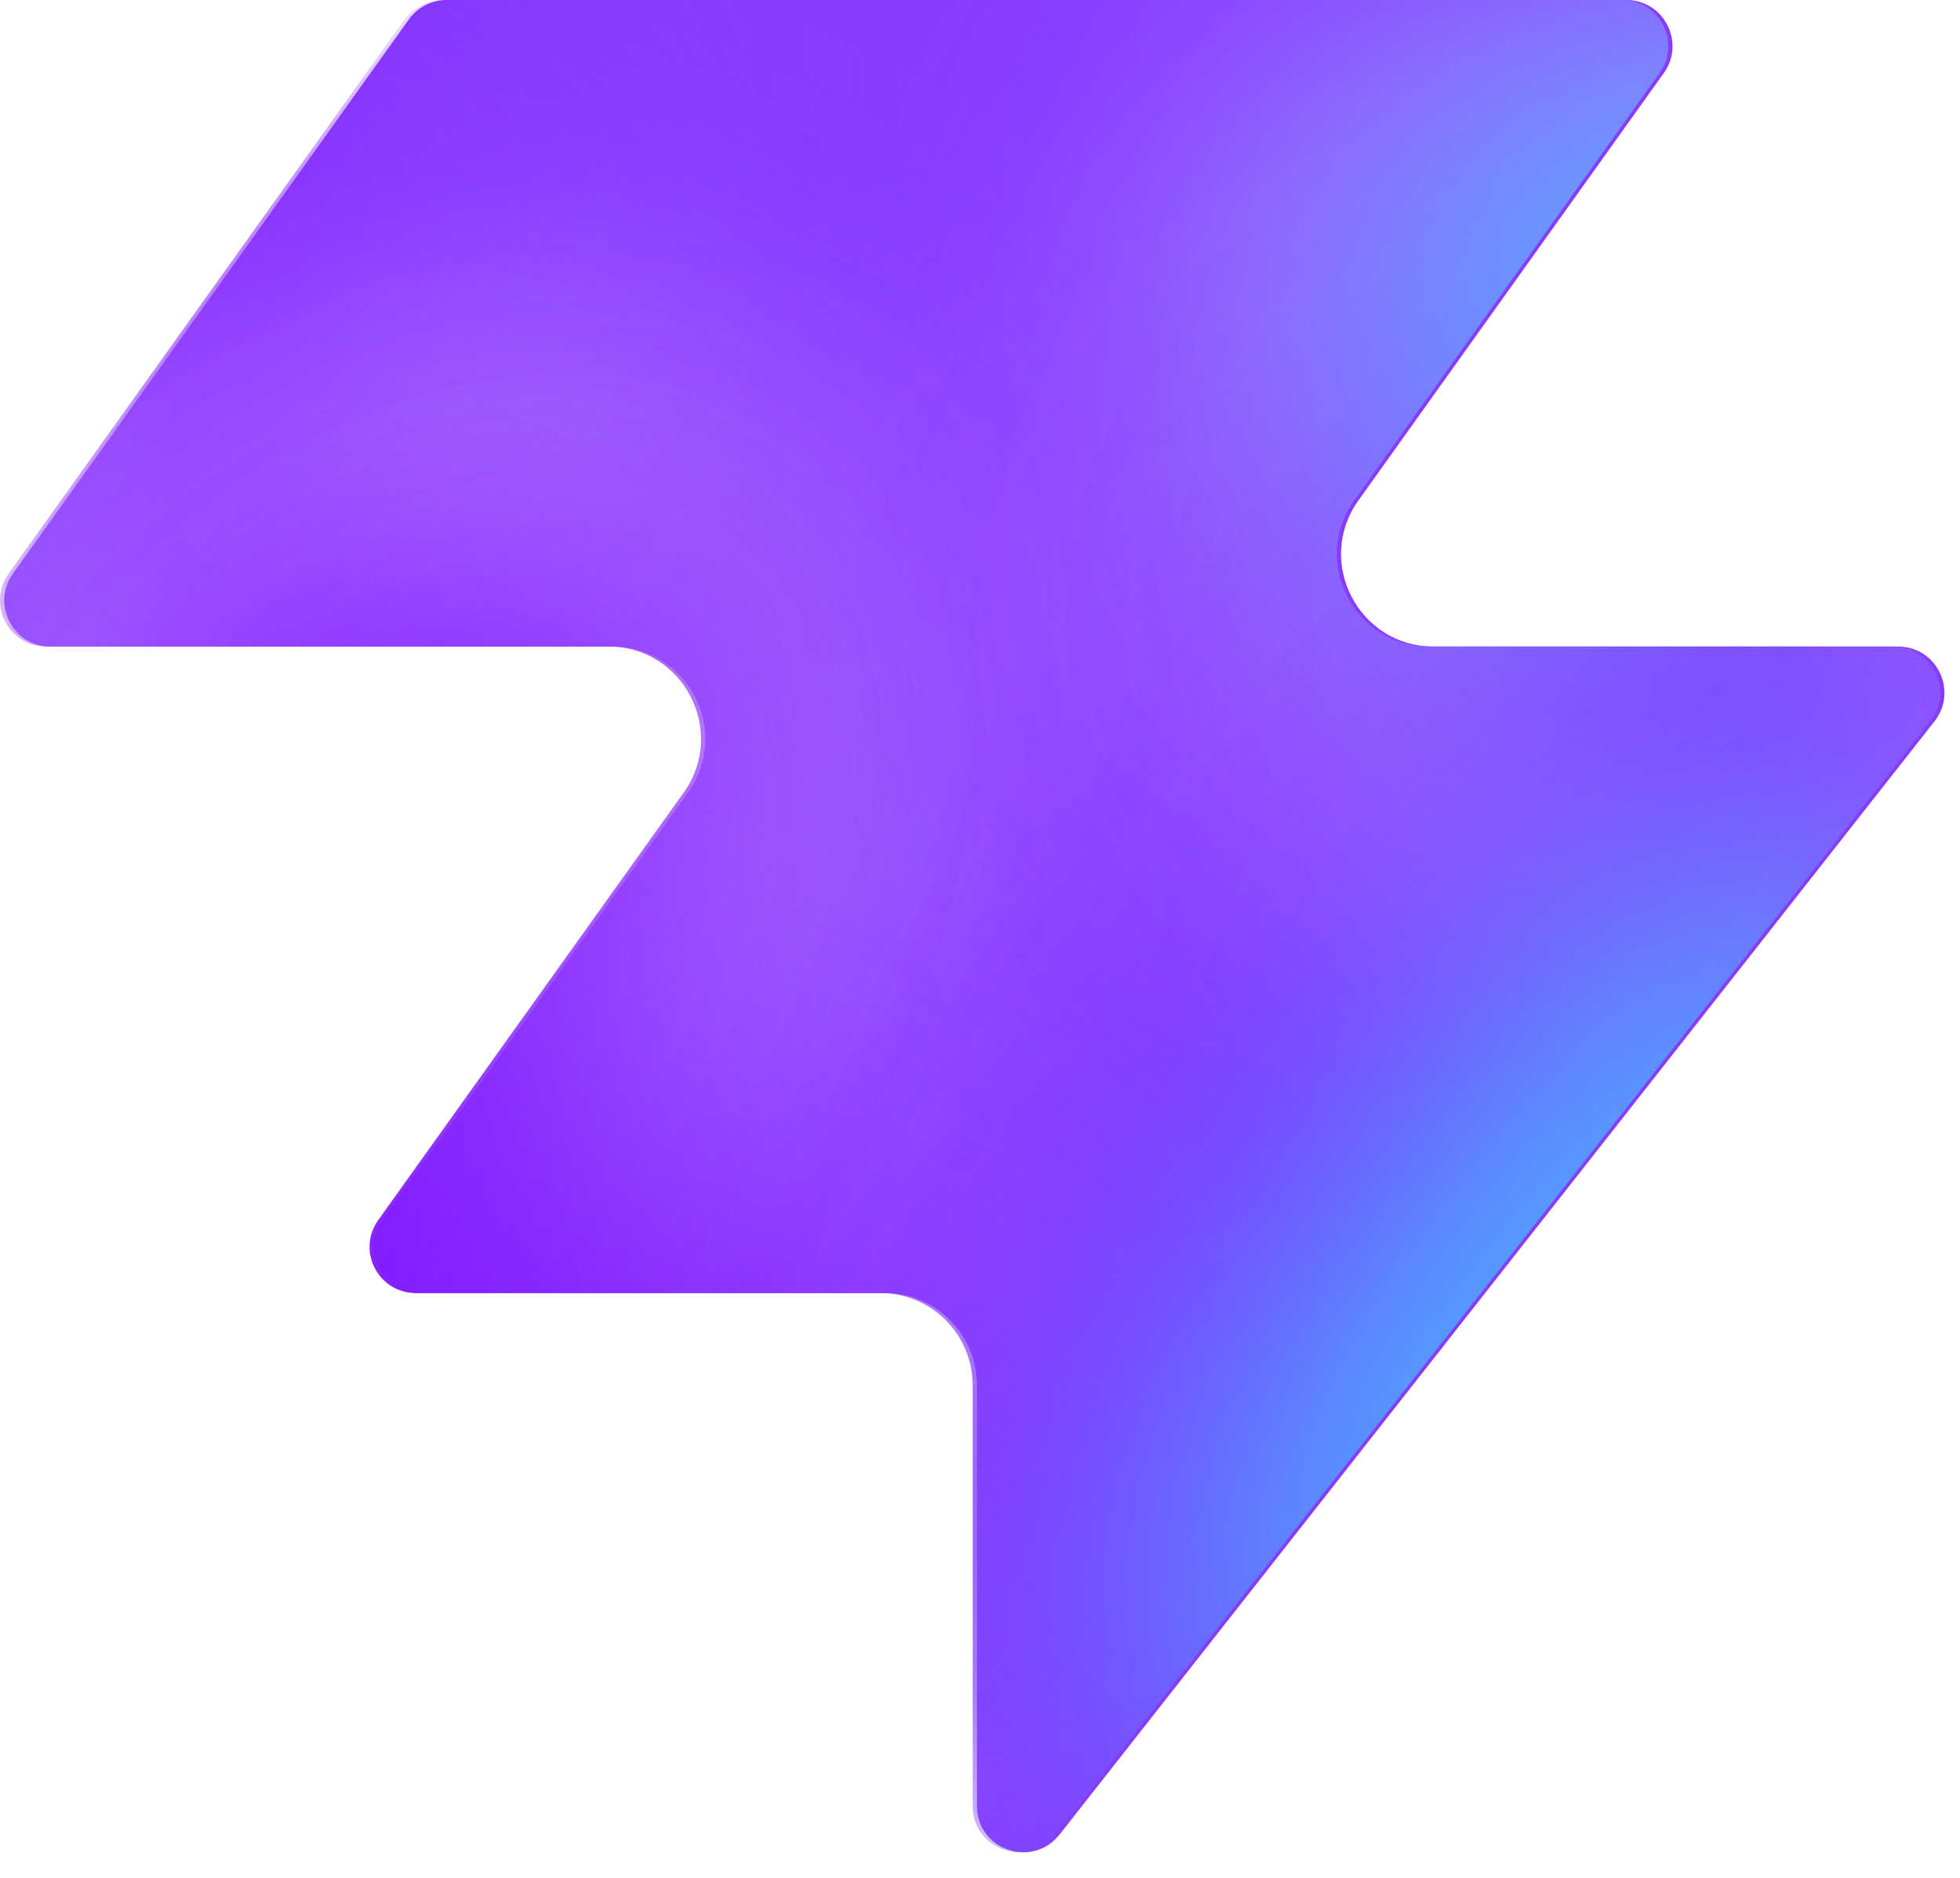
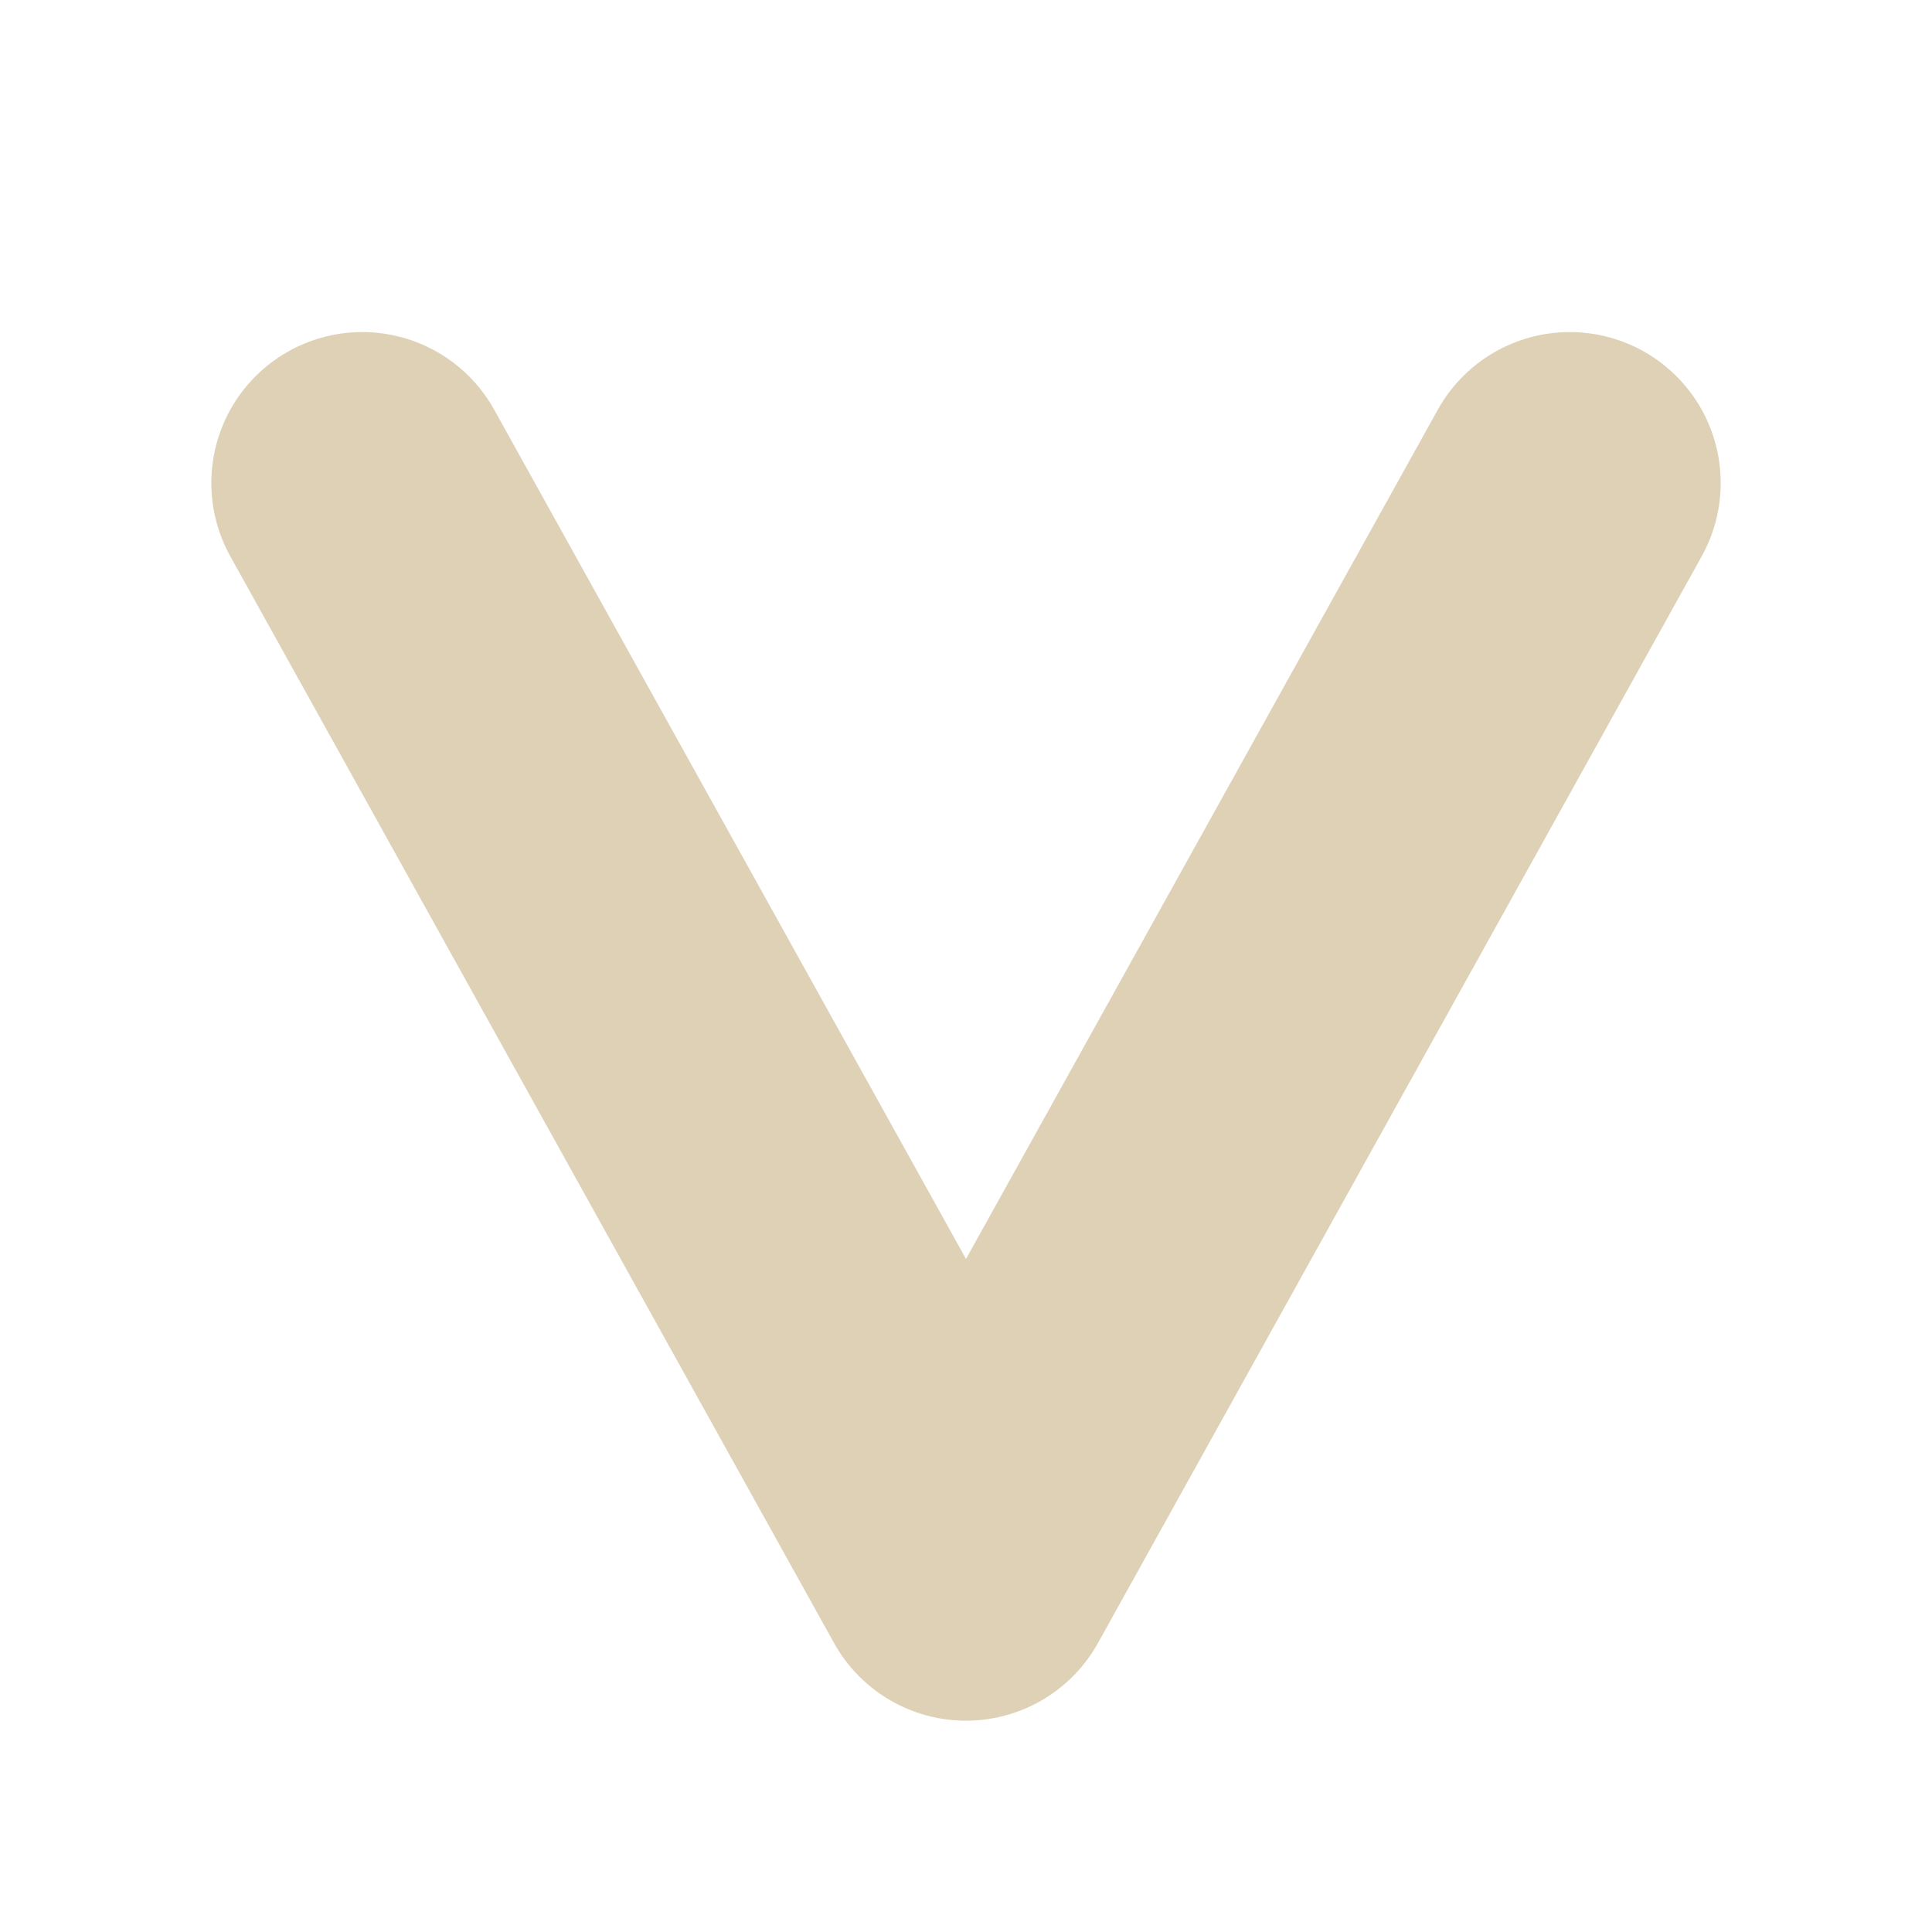
- <svg xmlns="http://www.w3.org/2000/svg" width="48" height="46" fill="none" viewBox="0 0 48 46">
-   <path fill="#863bff" d="M25.946 44.938c-.664.845-2.021.375-2.021-.698V33.937a2.26 2.26 0 0 0-2.262-2.262H10.287c-.92 0-1.456-1.04-.92-1.788l7.48-10.471c1.07-1.497 0-3.578-1.842-3.578H1.237c-.92 0-1.456-1.04-.92-1.788L10.013.474c.214-.297.556-.474.92-.474h28.894c.92 0 1.456 1.04.92 1.788l-7.48 10.471c-1.07 1.498 0 3.579 1.842 3.579h11.377c.943 0 1.473 1.088.89 1.83L25.947 44.94z" style="fill:#863bff;fill:color(display-p3 .525 .23 1);fill-opacity:1" />
-   <mask id="a" width="48" height="46" x="0" y="0" maskUnits="userSpaceOnUse" style="mask-type:alpha">
-     <path fill="#000" d="M25.842 44.938c-.664.844-2.021.375-2.021-.698V33.937a2.26 2.26 0 0 0-2.262-2.262H10.183c-.92 0-1.456-1.04-.92-1.788l7.48-10.471c1.07-1.498 0-3.579-1.842-3.579H1.133c-.92 0-1.456-1.04-.92-1.787L9.91.473c.214-.297.556-.474.92-.474h28.894c.92 0 1.456 1.04.92 1.788l-7.48 10.471c-1.07 1.498 0 3.578 1.842 3.578h11.377c.943 0 1.473 1.088.89 1.832L25.843 44.94z" style="fill:#000;fill-opacity:1" />
-   </mask>
-   <g mask="url(#a)">
-     <g filter="url(#b)">
-       <ellipse cx="5.508" cy="14.704" fill="#ede6ff" rx="5.508" ry="14.704" style="fill:#ede6ff;fill:color(display-p3 .927 .903 1);fill-opacity:1" transform="matrix(.00324 1 1 -.00324 -4.47 31.516)" />
-     </g>
-     <g filter="url(#c)">
-       <ellipse cx="10.399" cy="29.851" fill="#ede6ff" rx="10.399" ry="29.851" style="fill:#ede6ff;fill:color(display-p3 .927 .903 1);fill-opacity:1" transform="matrix(.00324 1 1 -.00324 -39.328 7.883)" />
-     </g>
-     <g filter="url(#d)">
-       <ellipse cx="5.508" cy="30.487" fill="#7e14ff" rx="5.508" ry="30.487" style="fill:#7e14ff;fill:color(display-p3 .492 .077 1);fill-opacity:1" transform="rotate(89.814 -25.913 -14.639)scale(1 -1)" />
-     </g>
-     <g filter="url(#e)">
-       <ellipse cx="5.508" cy="30.599" fill="#7e14ff" rx="5.508" ry="30.599" style="fill:#7e14ff;fill:color(display-p3 .492 .077 1);fill-opacity:1" transform="rotate(89.814 -32.644 -3.334)scale(1 -1)" />
-     </g>
-     <g filter="url(#f)">
-       <ellipse cx="5.508" cy="30.599" fill="#7e14ff" rx="5.508" ry="30.599" style="fill:#7e14ff;fill:color(display-p3 .492 .077 1);fill-opacity:1" transform="matrix(.00324 1 1 -.00324 -34.34 30.47)" />
-     </g>
-     <g filter="url(#g)">
-       <ellipse cx="14.072" cy="22.078" fill="#ede6ff" rx="14.072" ry="22.078" style="fill:#ede6ff;fill:color(display-p3 .927 .903 1);fill-opacity:1" transform="rotate(93.35 24.506 48.493)scale(-1 1)" />
-     </g>
-     <g filter="url(#h)">
-       <ellipse cx="3.47" cy="21.501" fill="#7e14ff" rx="3.47" ry="21.501" style="fill:#7e14ff;fill:color(display-p3 .492 .077 1);fill-opacity:1" transform="rotate(89.009 28.708 47.59)scale(-1 1)" />
-     </g>
-     <g filter="url(#i)">
-       <ellipse cx="3.47" cy="21.501" fill="#7e14ff" rx="3.47" ry="21.501" style="fill:#7e14ff;fill:color(display-p3 .492 .077 1);fill-opacity:1" transform="rotate(89.009 28.708 47.59)scale(-1 1)" />
-     </g>
-     <g filter="url(#j)">
-       <ellipse cx=".387" cy="8.972" fill="#7e14ff" rx="4.407" ry="29.108" style="fill:#7e14ff;fill:color(display-p3 .492 .077 1);fill-opacity:1" transform="rotate(39.51 .387 8.972)" />
-     </g>
-     <g filter="url(#k)">
-       <ellipse cx="47.523" cy="-6.092" fill="#7e14ff" rx="4.407" ry="29.108" style="fill:#7e14ff;fill:color(display-p3 .492 .077 1);fill-opacity:1" transform="rotate(37.892 47.523 -6.092)" />
-     </g>
-     <g filter="url(#l)">
-       <ellipse cx="41.412" cy="6.333" fill="#47bfff" rx="5.971" ry="9.665" style="fill:#47bfff;fill:color(display-p3 .28 .748 1);fill-opacity:1" transform="rotate(37.892 41.412 6.333)" />
-     </g>
-     <g filter="url(#m)">
-       <ellipse cx="-1.879" cy="38.332" fill="#7e14ff" rx="4.407" ry="29.108" style="fill:#7e14ff;fill:color(display-p3 .492 .077 1);fill-opacity:1" transform="rotate(37.892 -1.88 38.332)" />
-     </g>
-     <g filter="url(#n)">
-       <ellipse cx="-1.879" cy="38.332" fill="#7e14ff" rx="4.407" ry="29.108" style="fill:#7e14ff;fill:color(display-p3 .492 .077 1);fill-opacity:1" transform="rotate(37.892 -1.88 38.332)" />
-     </g>
-     <g filter="url(#o)">
-       <ellipse cx="35.651" cy="29.907" fill="#7e14ff" rx="4.407" ry="29.108" style="fill:#7e14ff;fill:color(display-p3 .492 .077 1);fill-opacity:1" transform="rotate(37.892 35.651 29.907)" />
-     </g>
-     <g filter="url(#p)">
-       <ellipse cx="38.418" cy="32.4" fill="#47bfff" rx="5.971" ry="15.297" style="fill:#47bfff;fill:color(display-p3 .28 .748 1);fill-opacity:1" transform="rotate(37.892 38.418 32.4)" />
-     </g>
-   </g>
-   <defs>
-     <filter id="b" width="60.045" height="41.654" x="-19.77" y="16.149" color-interpolation-filters="sRGB" filterUnits="userSpaceOnUse">
-       <feFlood flood-opacity="0" result="BackgroundImageFix" />
-       <feBlend in="SourceGraphic" in2="BackgroundImageFix" result="shape" />
-       <feGaussianBlur result="effect1_foregroundBlur_2002_17158" stdDeviation="7.659" />
-     </filter>
-     <filter id="c" width="90.34" height="51.437" x="-54.613" y="-7.533" color-interpolation-filters="sRGB" filterUnits="userSpaceOnUse">
-       <feFlood flood-opacity="0" result="BackgroundImageFix" />
-       <feBlend in="SourceGraphic" in2="BackgroundImageFix" result="shape" />
-       <feGaussianBlur result="effect1_foregroundBlur_2002_17158" stdDeviation="7.659" />
-     </filter>
-     <filter id="d" width="79.355" height="29.4" x="-49.64" y="2.03" color-interpolation-filters="sRGB" filterUnits="userSpaceOnUse">
-       <feFlood flood-opacity="0" result="BackgroundImageFix" />
-       <feBlend in="SourceGraphic" in2="BackgroundImageFix" result="shape" />
-       <feGaussianBlur result="effect1_foregroundBlur_2002_17158" stdDeviation="4.596" />
-     </filter>
-     <filter id="e" width="79.579" height="29.4" x="-45.045" y="20.029" color-interpolation-filters="sRGB" filterUnits="userSpaceOnUse">
-       <feFlood flood-opacity="0" result="BackgroundImageFix" />
-       <feBlend in="SourceGraphic" in2="BackgroundImageFix" result="shape" />
-       <feGaussianBlur result="effect1_foregroundBlur_2002_17158" stdDeviation="4.596" />
-     </filter>
-     <filter id="f" width="79.579" height="29.4" x="-43.513" y="21.178" color-interpolation-filters="sRGB" filterUnits="userSpaceOnUse">
-       <feFlood flood-opacity="0" result="BackgroundImageFix" />
-       <feBlend in="SourceGraphic" in2="BackgroundImageFix" result="shape" />
-       <feGaussianBlur result="effect1_foregroundBlur_2002_17158" stdDeviation="4.596" />
-     </filter>
-     <filter id="g" width="74.749" height="58.852" x="15.756" y="-17.901" color-interpolation-filters="sRGB" filterUnits="userSpaceOnUse">
-       <feFlood flood-opacity="0" result="BackgroundImageFix" />
-       <feBlend in="SourceGraphic" in2="BackgroundImageFix" result="shape" />
-       <feGaussianBlur result="effect1_foregroundBlur_2002_17158" stdDeviation="7.659" />
-     </filter>
-     <filter id="h" width="61.377" height="25.362" x="23.548" y="2.284" color-interpolation-filters="sRGB" filterUnits="userSpaceOnUse">
-       <feFlood flood-opacity="0" result="BackgroundImageFix" />
-       <feBlend in="SourceGraphic" in2="BackgroundImageFix" result="shape" />
-       <feGaussianBlur result="effect1_foregroundBlur_2002_17158" stdDeviation="4.596" />
-     </filter>
-     <filter id="i" width="61.377" height="25.362" x="23.548" y="2.284" color-interpolation-filters="sRGB" filterUnits="userSpaceOnUse">
-       <feFlood flood-opacity="0" result="BackgroundImageFix" />
-       <feBlend in="SourceGraphic" in2="BackgroundImageFix" result="shape" />
-       <feGaussianBlur result="effect1_foregroundBlur_2002_17158" stdDeviation="4.596" />
-     </filter>
-     <filter id="j" width="56.045" height="63.649" x="-27.636" y="-22.853" color-interpolation-filters="sRGB" filterUnits="userSpaceOnUse">
-       <feFlood flood-opacity="0" result="BackgroundImageFix" />
-       <feBlend in="SourceGraphic" in2="BackgroundImageFix" result="shape" />
-       <feGaussianBlur result="effect1_foregroundBlur_2002_17158" stdDeviation="4.596" />
-     </filter>
-     <filter id="k" width="54.814" height="64.646" x="20.116" y="-38.415" color-interpolation-filters="sRGB" filterUnits="userSpaceOnUse">
-       <feFlood flood-opacity="0" result="BackgroundImageFix" />
-       <feBlend in="SourceGraphic" in2="BackgroundImageFix" result="shape" />
-       <feGaussianBlur result="effect1_foregroundBlur_2002_17158" stdDeviation="4.596" />
-     </filter>
-     <filter id="l" width="33.541" height="35.313" x="24.641" y="-11.323" color-interpolation-filters="sRGB" filterUnits="userSpaceOnUse">
-       <feFlood flood-opacity="0" result="BackgroundImageFix" />
-       <feBlend in="SourceGraphic" in2="BackgroundImageFix" result="shape" />
-       <feGaussianBlur result="effect1_foregroundBlur_2002_17158" stdDeviation="4.596" />
-     </filter>
-     <filter id="m" width="54.814" height="64.646" x="-29.286" y="6.009" color-interpolation-filters="sRGB" filterUnits="userSpaceOnUse">
-       <feFlood flood-opacity="0" result="BackgroundImageFix" />
-       <feBlend in="SourceGraphic" in2="BackgroundImageFix" result="shape" />
-       <feGaussianBlur result="effect1_foregroundBlur_2002_17158" stdDeviation="4.596" />
-     </filter>
-     <filter id="n" width="54.814" height="64.646" x="-29.286" y="6.009" color-interpolation-filters="sRGB" filterUnits="userSpaceOnUse">
-       <feFlood flood-opacity="0" result="BackgroundImageFix" />
-       <feBlend in="SourceGraphic" in2="BackgroundImageFix" result="shape" />
-       <feGaussianBlur result="effect1_foregroundBlur_2002_17158" stdDeviation="4.596" />
-     </filter>
-     <filter id="o" width="54.814" height="64.646" x="8.244" y="-2.416" color-interpolation-filters="sRGB" filterUnits="userSpaceOnUse">
-       <feFlood flood-opacity="0" result="BackgroundImageFix" />
-       <feBlend in="SourceGraphic" in2="BackgroundImageFix" result="shape" />
-       <feGaussianBlur result="effect1_foregroundBlur_2002_17158" stdDeviation="4.596" />
-     </filter>
-     <filter id="p" width="39.409" height="43.623" x="18.713" y="10.588" color-interpolation-filters="sRGB" filterUnits="userSpaceOnUse">
-       <feFlood flood-opacity="0" result="BackgroundImageFix" />
-       <feBlend in="SourceGraphic" in2="BackgroundImageFix" result="shape" />
-       <feGaussianBlur result="effect1_foregroundBlur_2002_17158" stdDeviation="4.596" />
-     </filter>
-   </defs>
+ <svg xmlns="http://www.w3.org/2000/svg" viewBox="0 0 256 256">
+   <path d="M48 64 L128 208 L208 64" fill="none" stroke="#ded1b6" stroke-width="40" stroke-linecap="round" stroke-linejoin="round" />
</svg>
